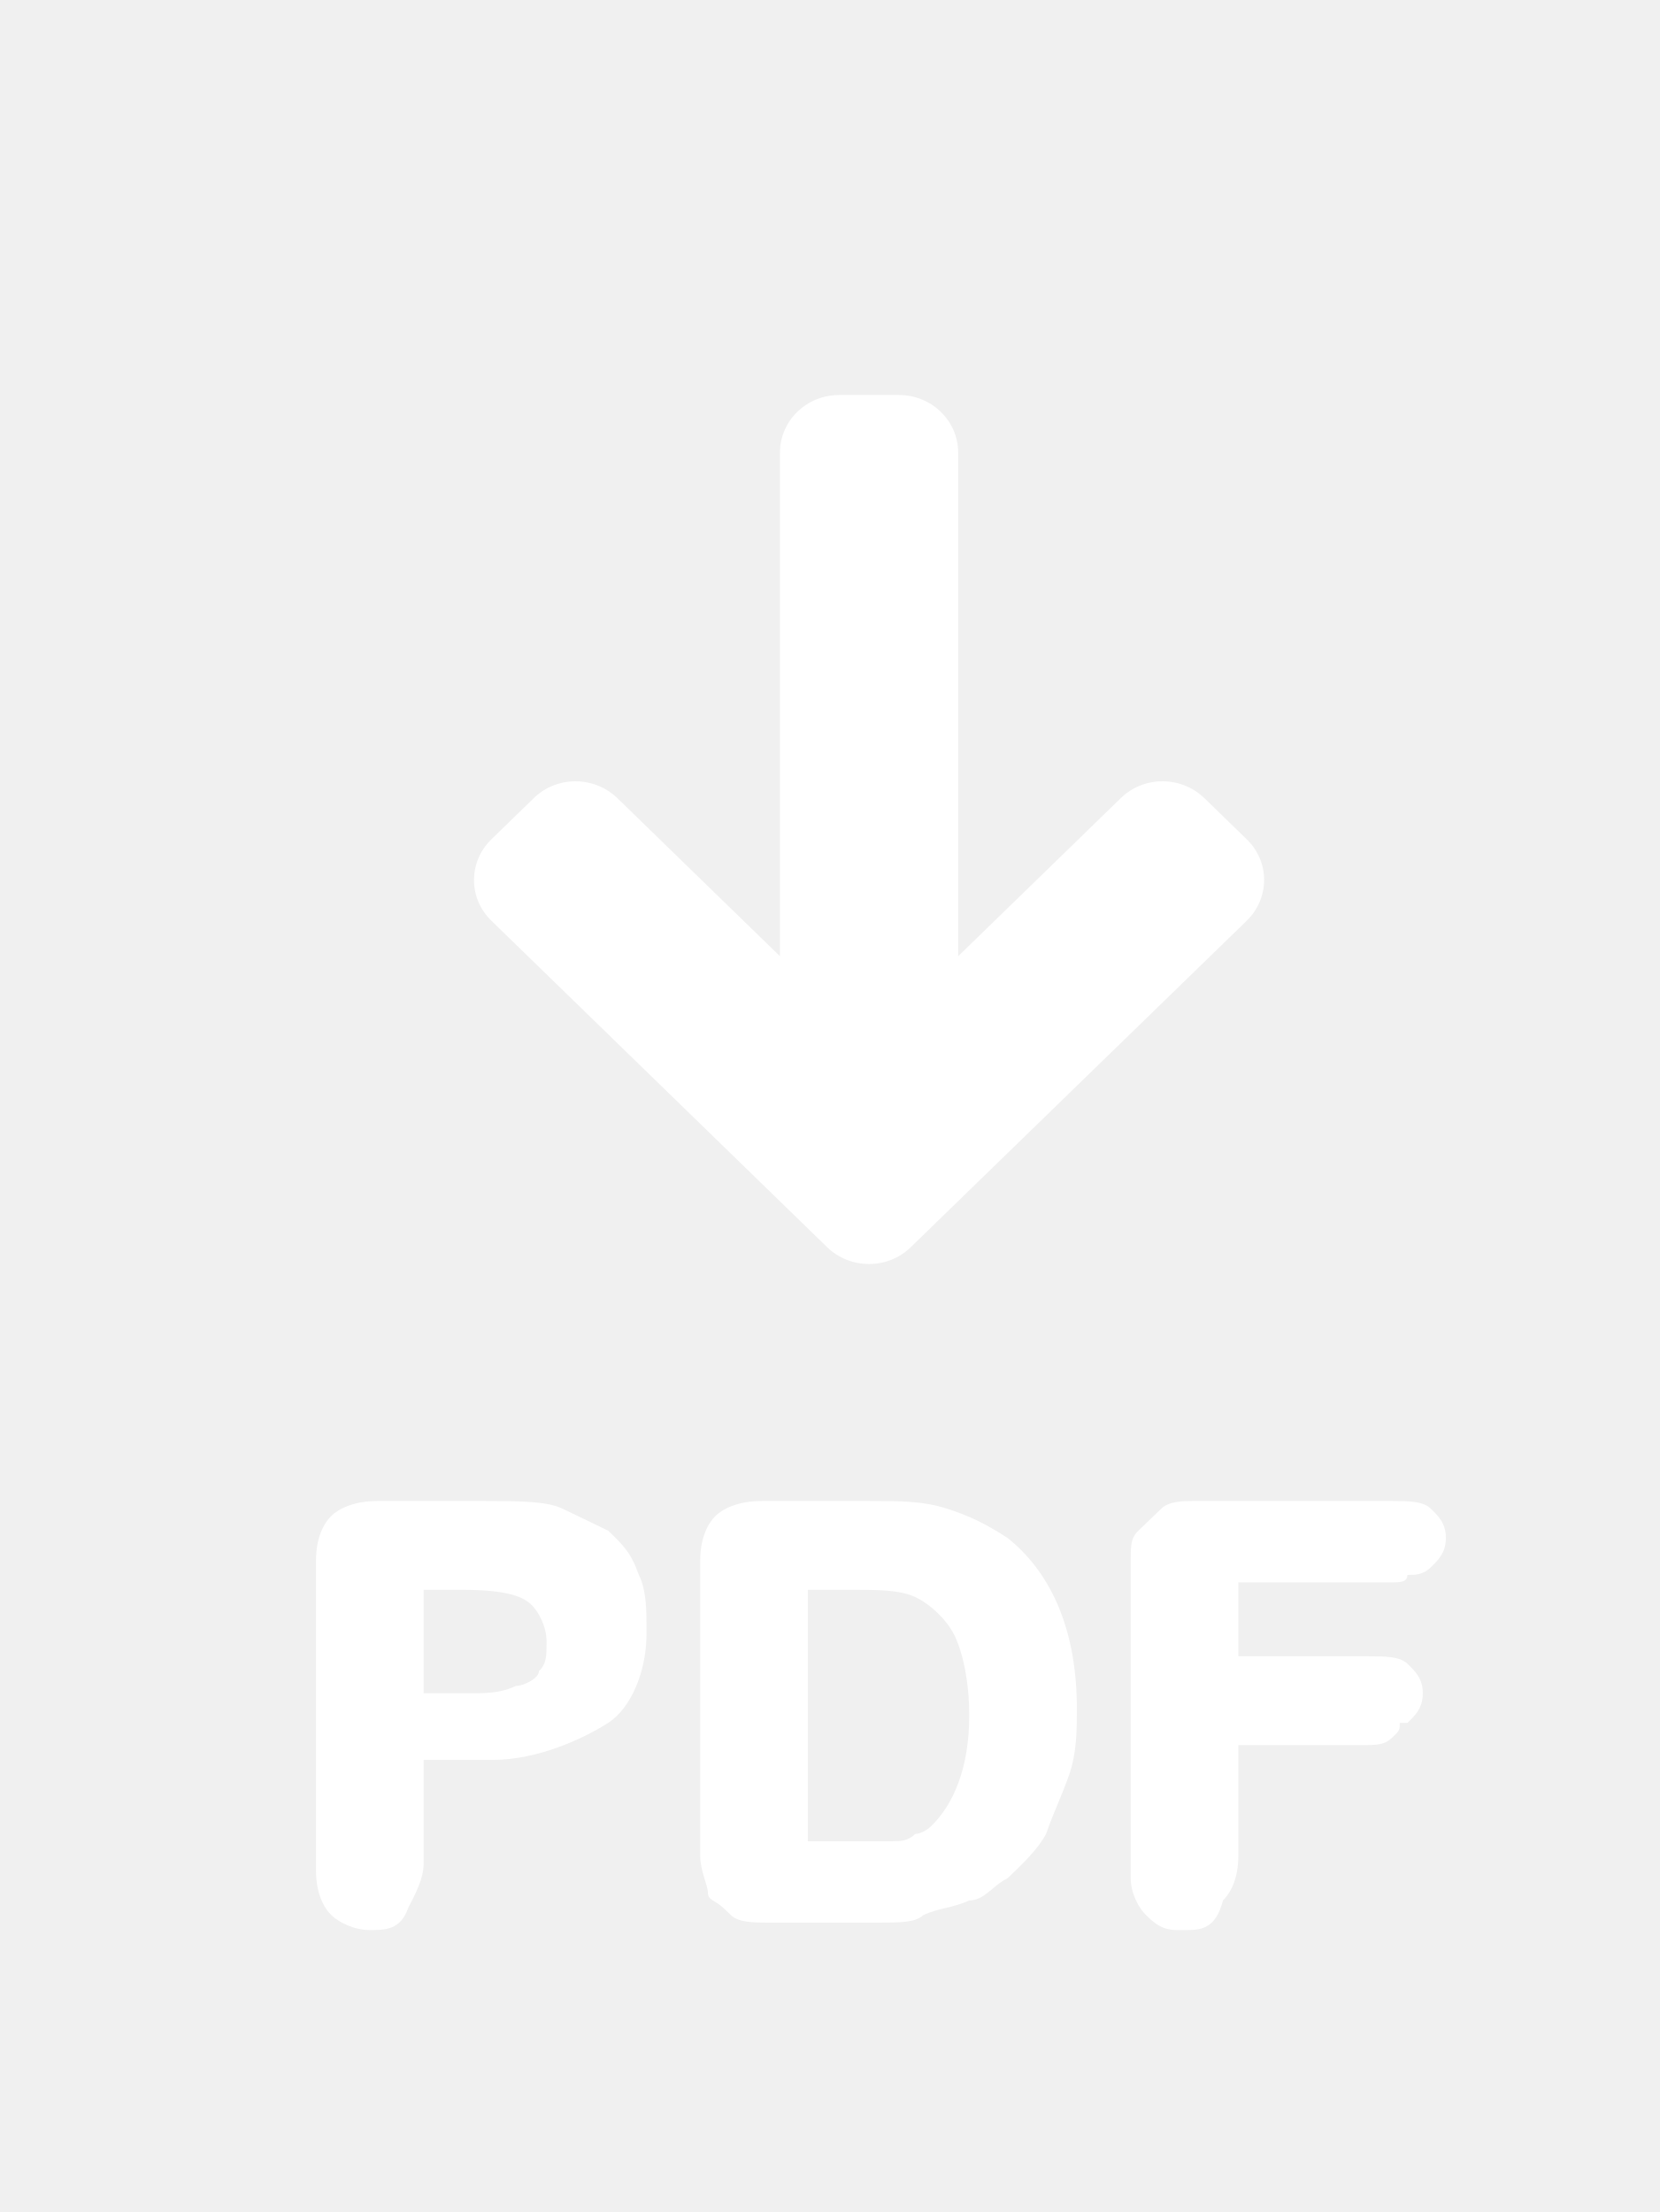
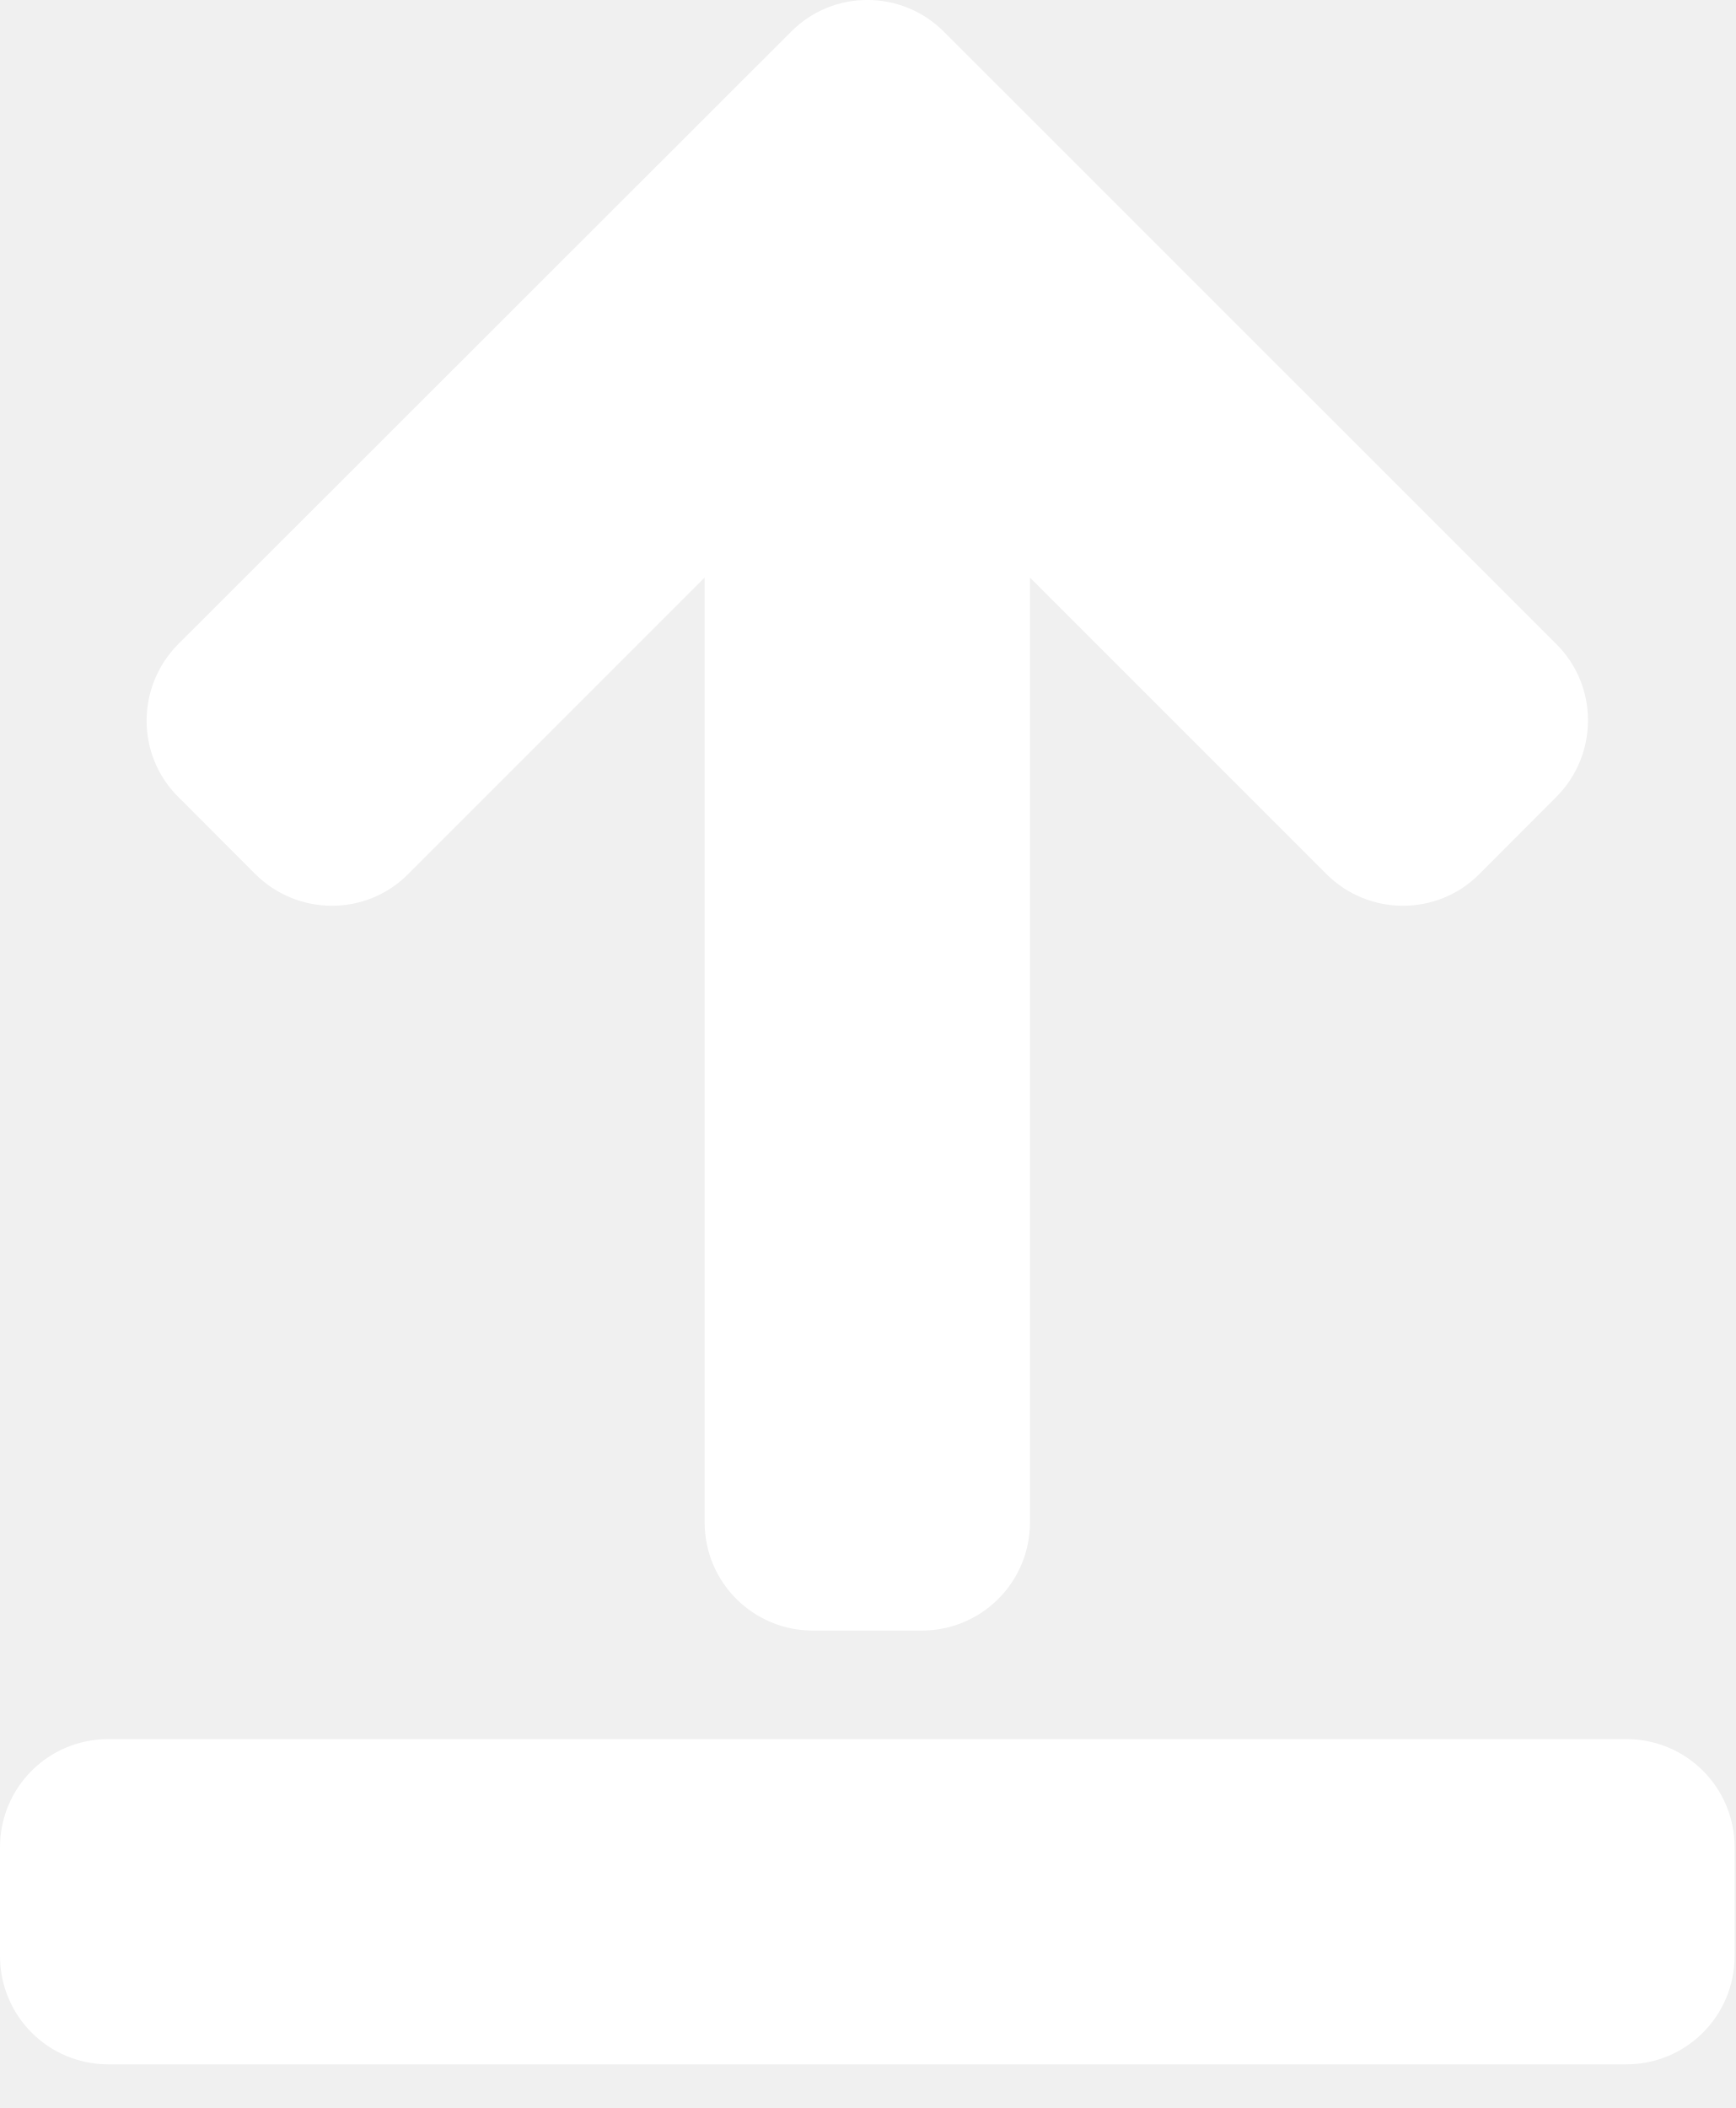
- <svg xmlns="http://www.w3.org/2000/svg" width="21" height="28" viewBox="0 0 21 28" fill="none">
-   <path d="M14.184 10.105L12.128 12.104L12.128 5.731C12.128 5.326 11.793 5 11.376 5L10.624 5C10.207 5 9.872 5.326 9.872 5.731L9.872 12.104L7.816 10.105C7.521 9.818 7.045 9.818 6.754 10.105L6.221 10.623C5.926 10.909 5.926 11.372 6.221 11.656L10.467 15.785C10.762 16.072 11.238 16.072 11.53 15.785L15.779 11.656C16.074 11.369 16.074 10.906 15.779 10.623L15.246 10.105C14.952 9.818 14.475 9.818 14.184 10.105Z" fill="white" />
-   <path d="M17.62 20.03C17.717 20.03 17.814 20.03 17.814 19.936C17.912 19.936 18.009 19.936 18.106 19.843C18.204 19.749 18.301 19.655 18.301 19.468C18.301 19.281 18.204 19.187 18.106 19.094C18.009 19 17.814 19 17.62 19H15.091C14.993 19 14.799 19 14.702 19.094C14.604 19.187 14.507 19.281 14.41 19.375C14.312 19.468 14.312 19.562 14.312 19.749V19.843V23.682V23.775C14.312 23.962 14.41 24.15 14.507 24.243C14.604 24.337 14.702 24.431 14.896 24.431C14.896 24.431 14.896 24.431 14.993 24.431C15.188 24.431 15.383 24.431 15.48 24.056C15.577 23.962 15.674 23.775 15.674 23.494V22.09H17.231C17.425 22.09 17.523 22.09 17.62 21.996C17.717 21.903 17.717 21.903 17.717 21.809H17.814C17.912 21.715 18.009 21.622 18.009 21.434C18.009 21.247 17.912 21.154 17.814 21.06C17.717 20.966 17.523 20.966 17.328 20.966H15.674V20.03H17.62Z" fill="white" />
-   <path d="M8.086 19.936C7.988 19.655 7.891 19.562 7.697 19.375C7.502 19.281 7.307 19.187 7.113 19.094C6.918 19 6.529 19 6.14 19H4.778C4.486 19 4.292 19.094 4.195 19.187C4.097 19.281 4 19.468 4 19.749V23.682C4 23.962 4.097 24.15 4.195 24.243C4.292 24.337 4.486 24.431 4.681 24.431C4.875 24.431 5.07 24.431 5.167 24.15C5.265 23.962 5.362 23.775 5.362 23.588V22.277H6.043H6.237C6.821 22.277 7.405 21.996 7.697 21.809C7.988 21.622 8.183 21.154 8.183 20.685C8.183 20.685 8.183 20.685 8.183 20.592C8.183 20.404 8.183 20.124 8.086 19.936ZM6.918 20.779C6.918 20.966 6.918 21.06 6.821 21.154C6.821 21.247 6.626 21.341 6.529 21.341C6.335 21.434 6.14 21.434 5.946 21.434H5.362V20.124H5.848C6.432 20.124 6.626 20.217 6.724 20.311C6.821 20.404 6.918 20.592 6.918 20.779Z" fill="white" />
-   <path d="M11.976 19.094C11.684 19 11.393 19 11.003 19H9.641C9.35 19 9.155 19.094 9.058 19.187C8.961 19.281 8.863 19.468 8.863 19.749V23.494C8.863 23.682 8.961 23.869 8.961 23.962C8.961 24.056 9.058 24.056 9.155 24.15L9.252 24.243C9.35 24.337 9.544 24.337 9.739 24.337H11.101C11.393 24.337 11.587 24.337 11.684 24.243C11.879 24.15 12.073 24.15 12.268 24.056C12.463 24.056 12.56 23.869 12.754 23.775C12.949 23.588 13.143 23.401 13.241 23.213C13.338 22.933 13.435 22.745 13.533 22.464C13.63 22.183 13.63 21.903 13.63 21.622C13.63 20.685 13.338 19.936 12.754 19.468C12.463 19.281 12.268 19.187 11.976 19.094ZM12.268 21.715C12.268 22.371 12.073 22.839 11.782 23.12C11.782 23.12 11.684 23.213 11.587 23.213C11.49 23.307 11.393 23.307 11.295 23.307C11.198 23.307 11.101 23.307 10.906 23.307H10.225V20.124H10.809C11.101 20.124 11.393 20.124 11.587 20.217C11.782 20.311 11.976 20.498 12.073 20.685C12.171 20.873 12.268 21.247 12.268 21.715Z" fill="white" />
+ <svg xmlns="http://www.w3.org/2000/svg" width="14" height="17" viewBox="0 0 14 17" fill="none">
+   <path d="M13.116 16.648H0.874C0.39 16.648 0 16.258 0 15.773V14.899C0 14.414 0.39 14.025 0.874 14.025H13.116C13.6 14.025 13.99 14.414 13.99 14.899V15.773C13.99 16.258 13.6 16.648 13.116 16.648ZM3.293 7.048L5.683 4.658V12.276C5.683 12.76 6.073 13.15 6.558 13.15H7.432C7.917 13.15 8.307 12.76 8.307 12.276V4.658L10.697 7.048C11.039 7.39 11.593 7.39 11.932 7.048L12.551 6.428C12.893 6.086 12.893 5.532 12.551 5.193L7.614 0.257C7.272 -0.086 6.718 -0.086 6.379 0.257L1.439 5.193C1.097 5.536 1.097 6.09 1.439 6.428L2.058 7.048C2.401 7.39 2.955 7.39 3.293 7.048Z" fill="white" />
</svg>
